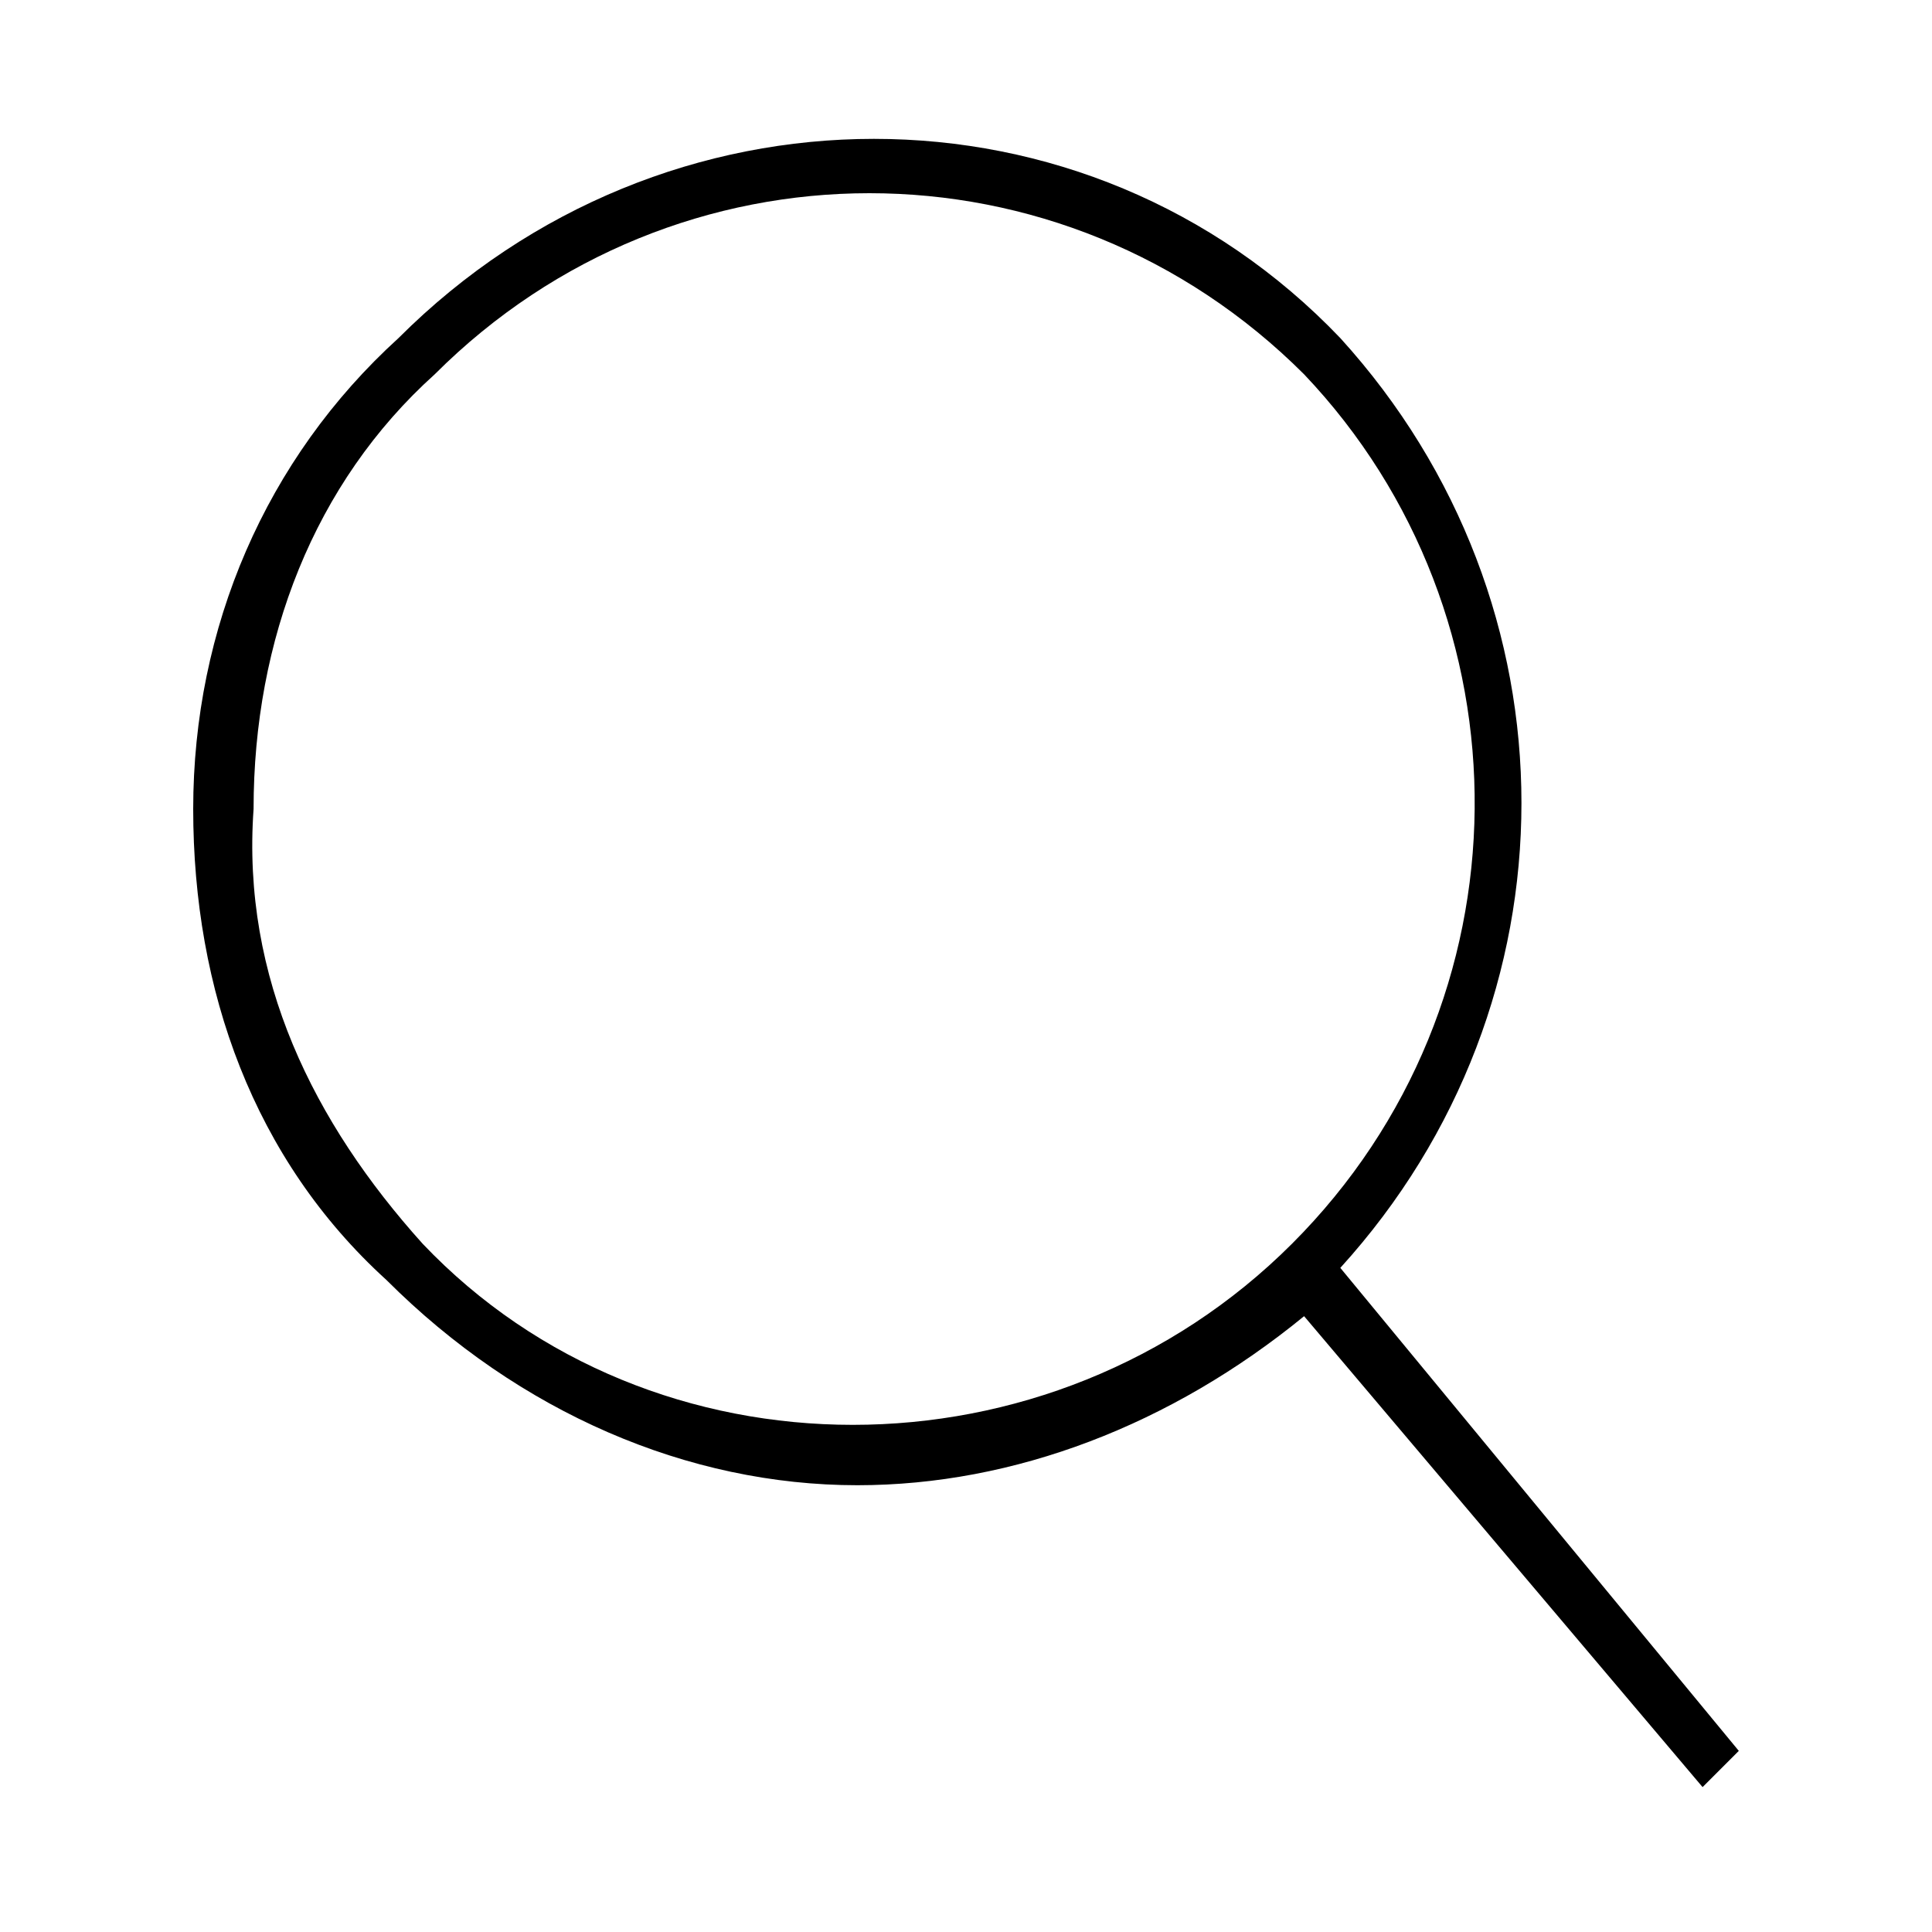
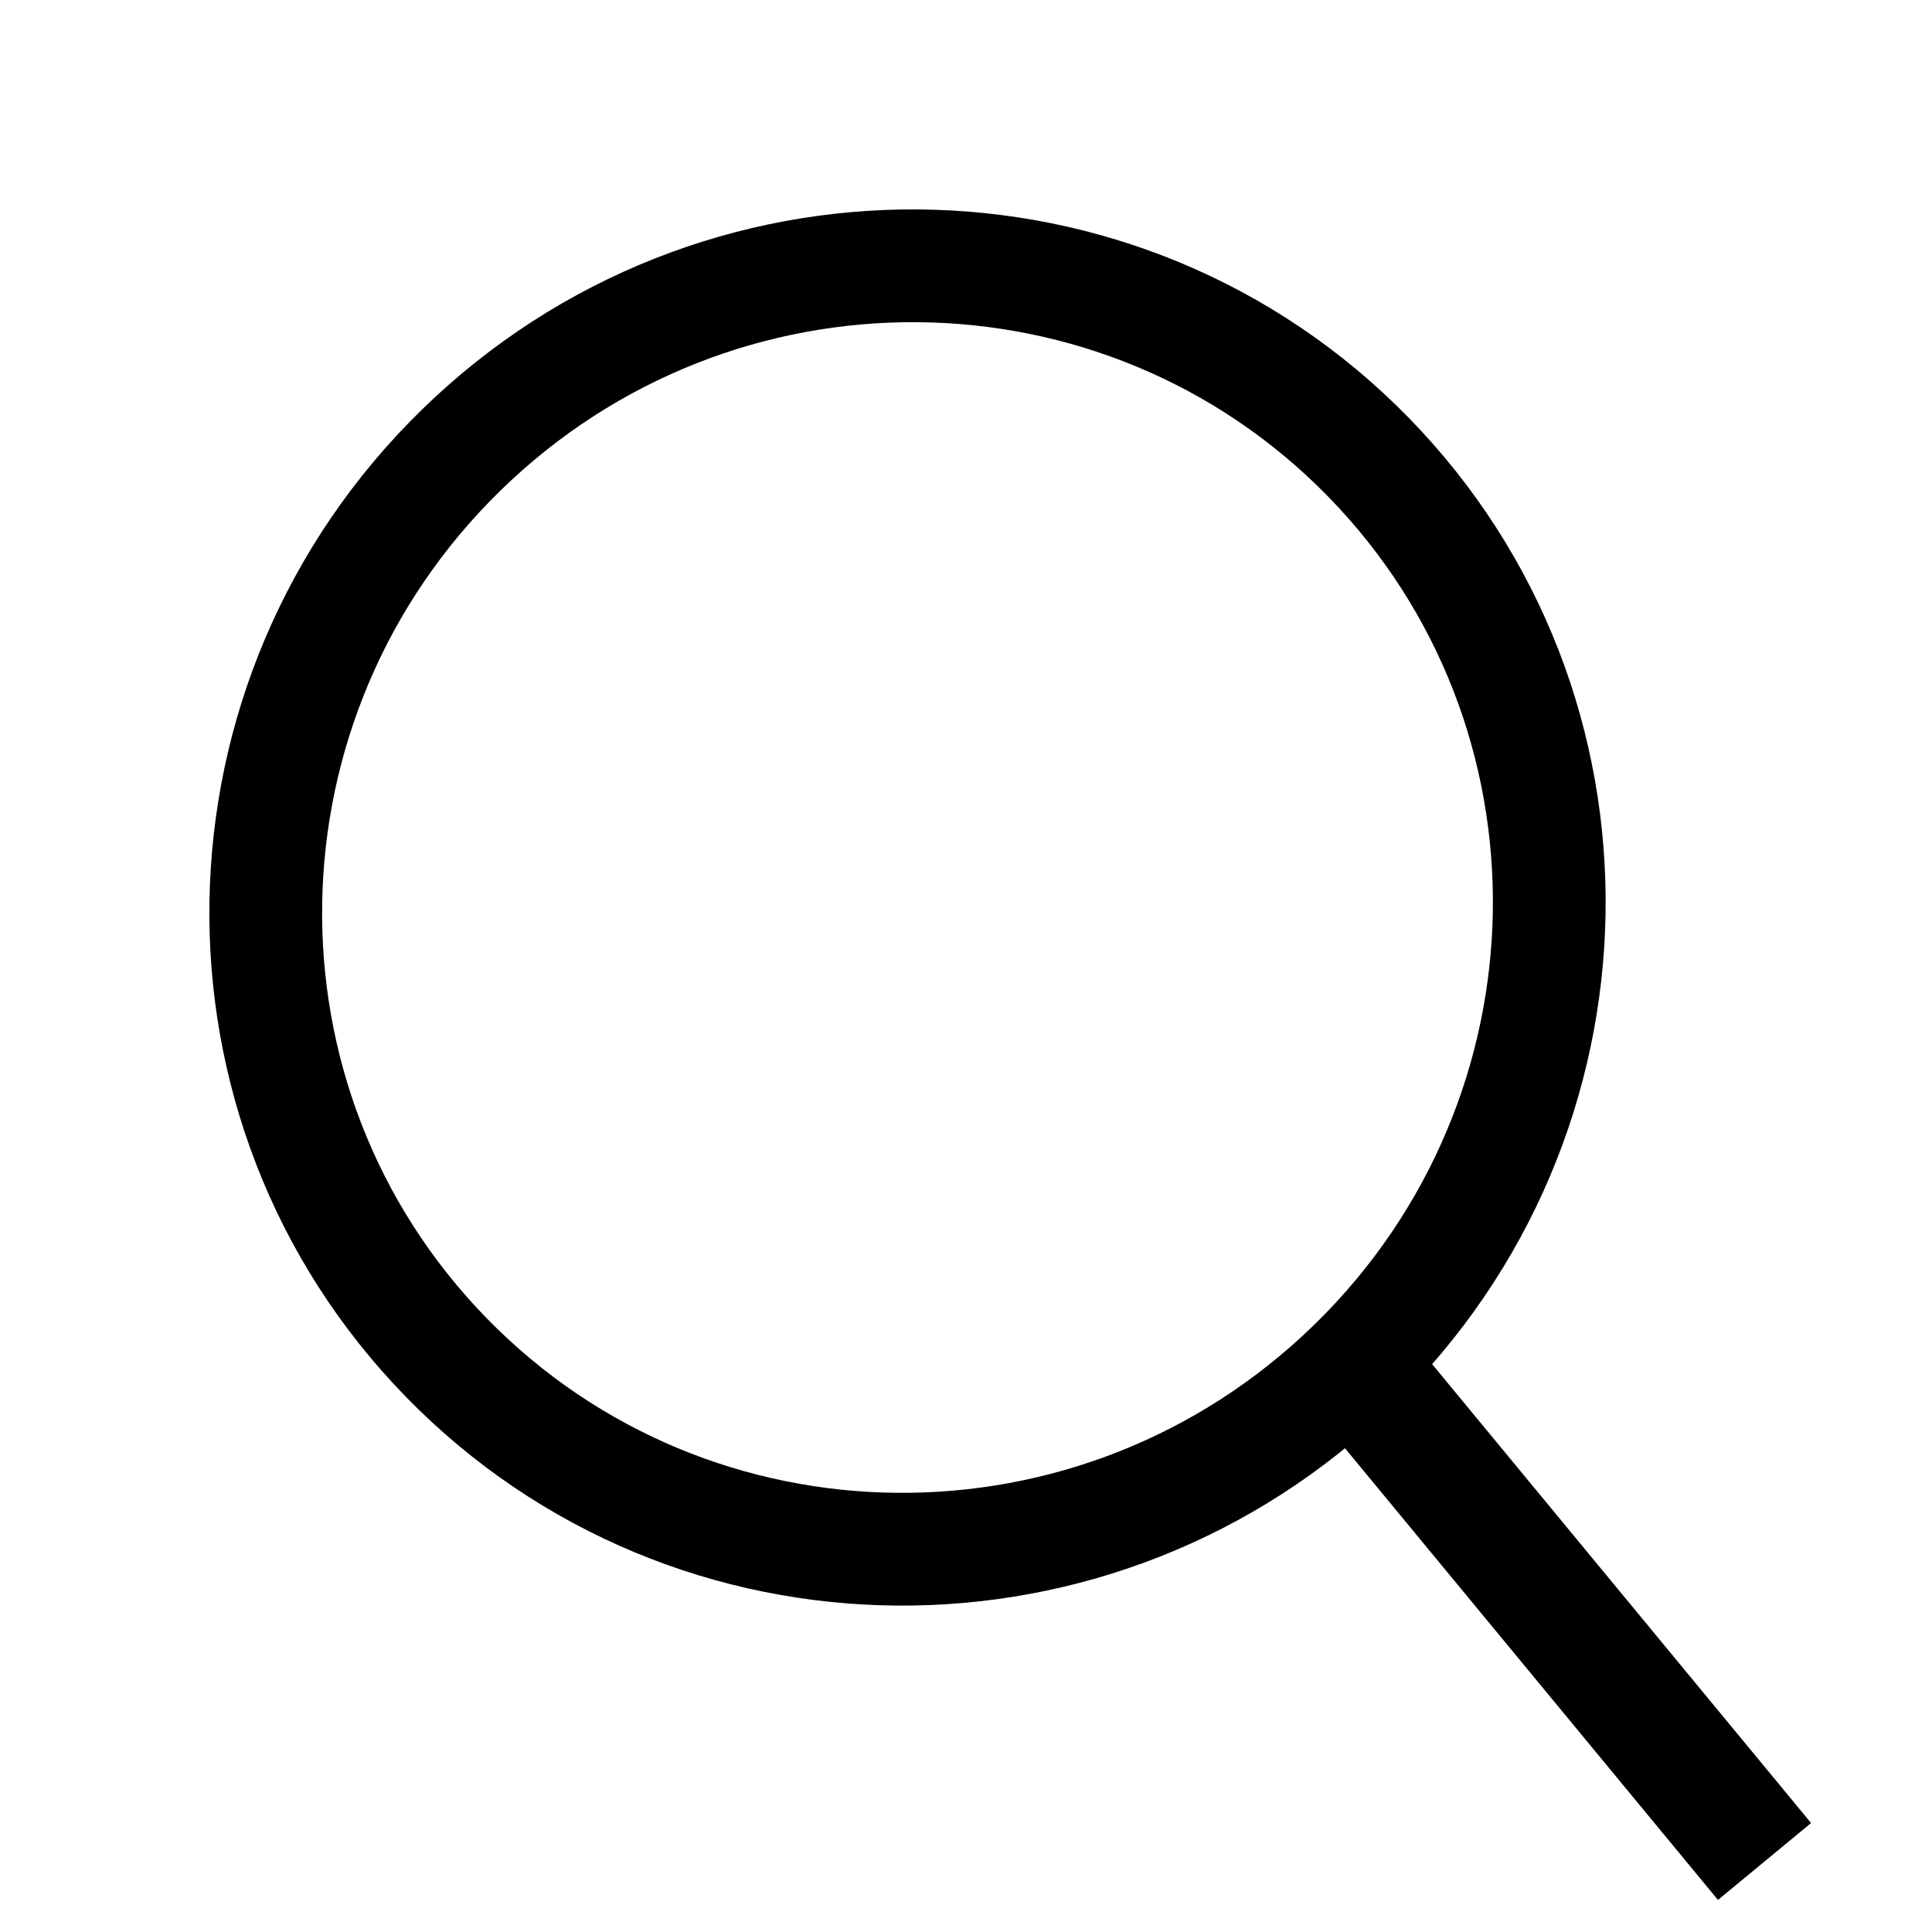
- <svg xmlns="http://www.w3.org/2000/svg" version="1.1" id="Слой_1" x="0px" y="0px" viewBox="0 0 16 16" style="enable-background:new 0 0 16 16;" xml:space="preserve">
-   <path d="M14.4,14.5l-3.3-4c2-2.2,2-5.5,0-7.7C9,0.6,5.5,0.6,3.3,2.8c-1.1,1-1.7,2.4-1.7,3.9s0.5,2.9,1.6,3.9  c1.1,1.1,2.5,1.7,3.9,1.7c1.3,0,2.6-0.5,3.7-1.4l3.3,3.9L14.4,14.5z M3.5,10.3C2.6,9.3,2,8.1,2.1,6.7c0-1.4,0.5-2.7,1.5-3.6  c1-1,2.3-1.5,3.6-1.5s2.6,0.5,3.6,1.5c1.9,2,1.9,5.2-0.1,7.2S5.4,12.3,3.5,10.3z" />
+ <svg xmlns="http://www.w3.org/2000/svg" width="16" height="16" viewBox="0 0 16 16" fill="none">
+   <ellipse rx="5.717" ry="5.666" transform="matrix(0.668003 -0.652011 0.652393 0.668529 7.51556 7.5156)" stroke="black" stroke-width="1" />
+   <path d="M11.229 11.318L14.613 15.416" stroke="black" stroke-width="1" />
</svg>
